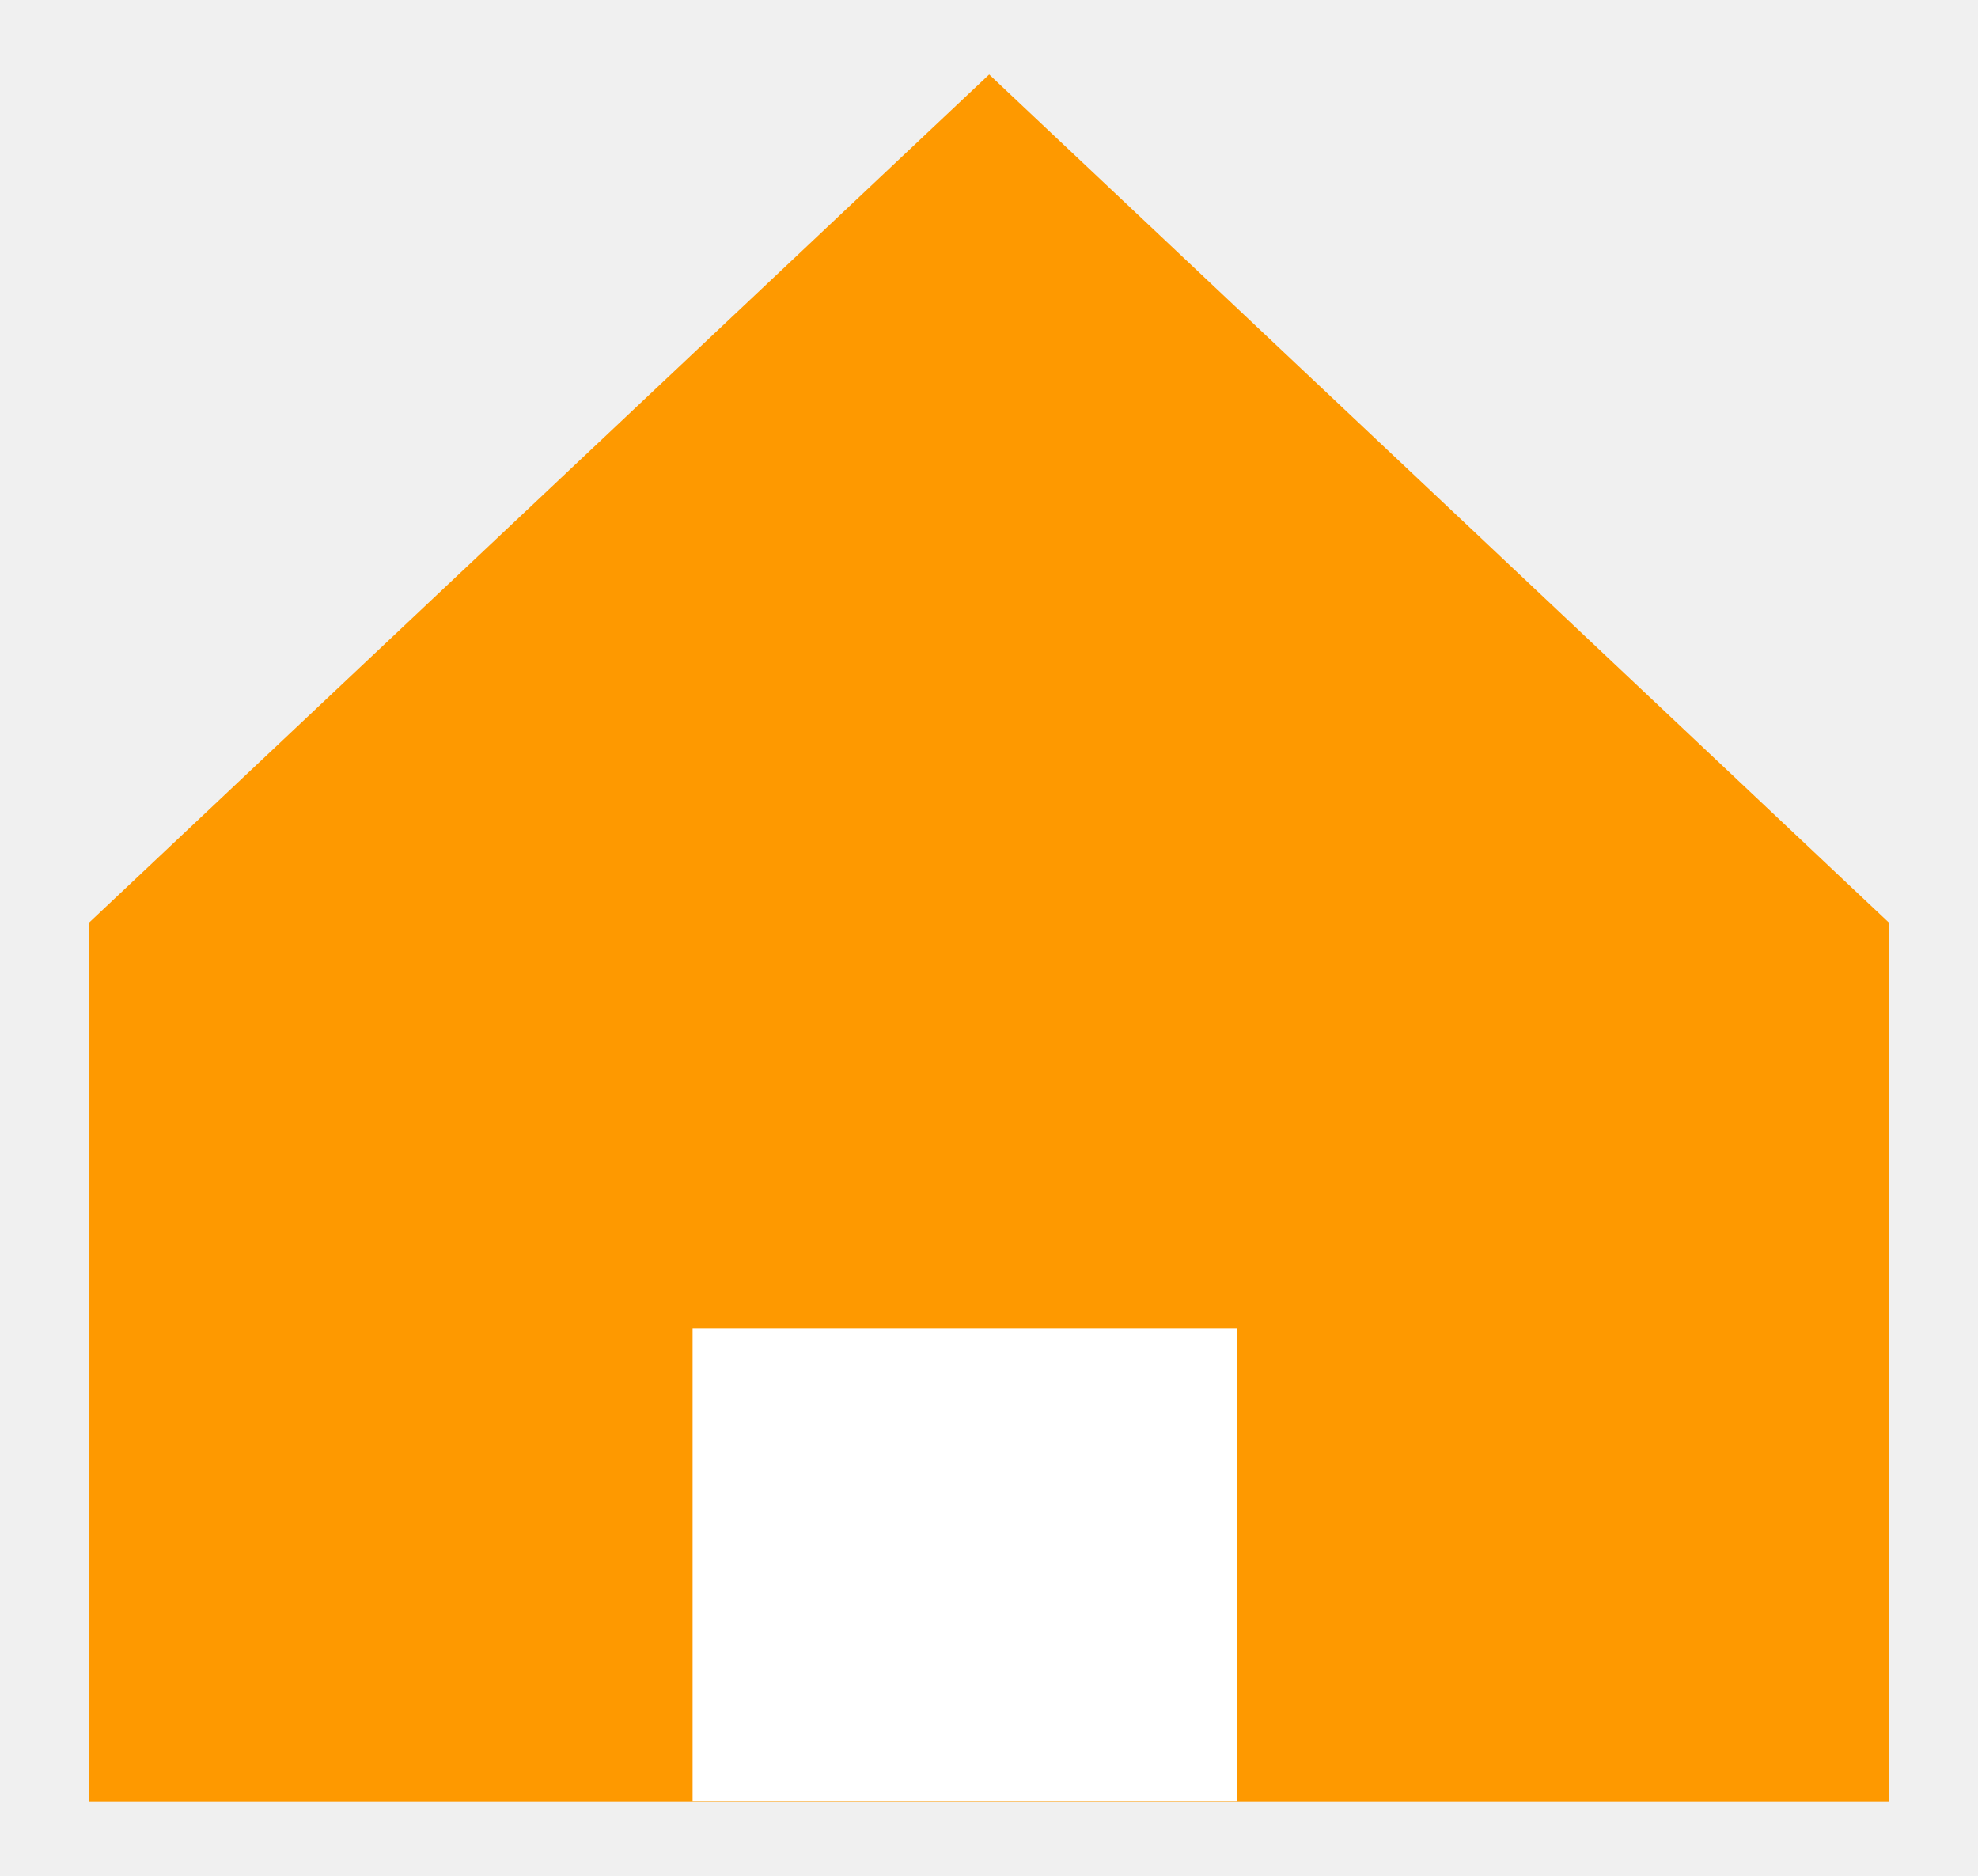
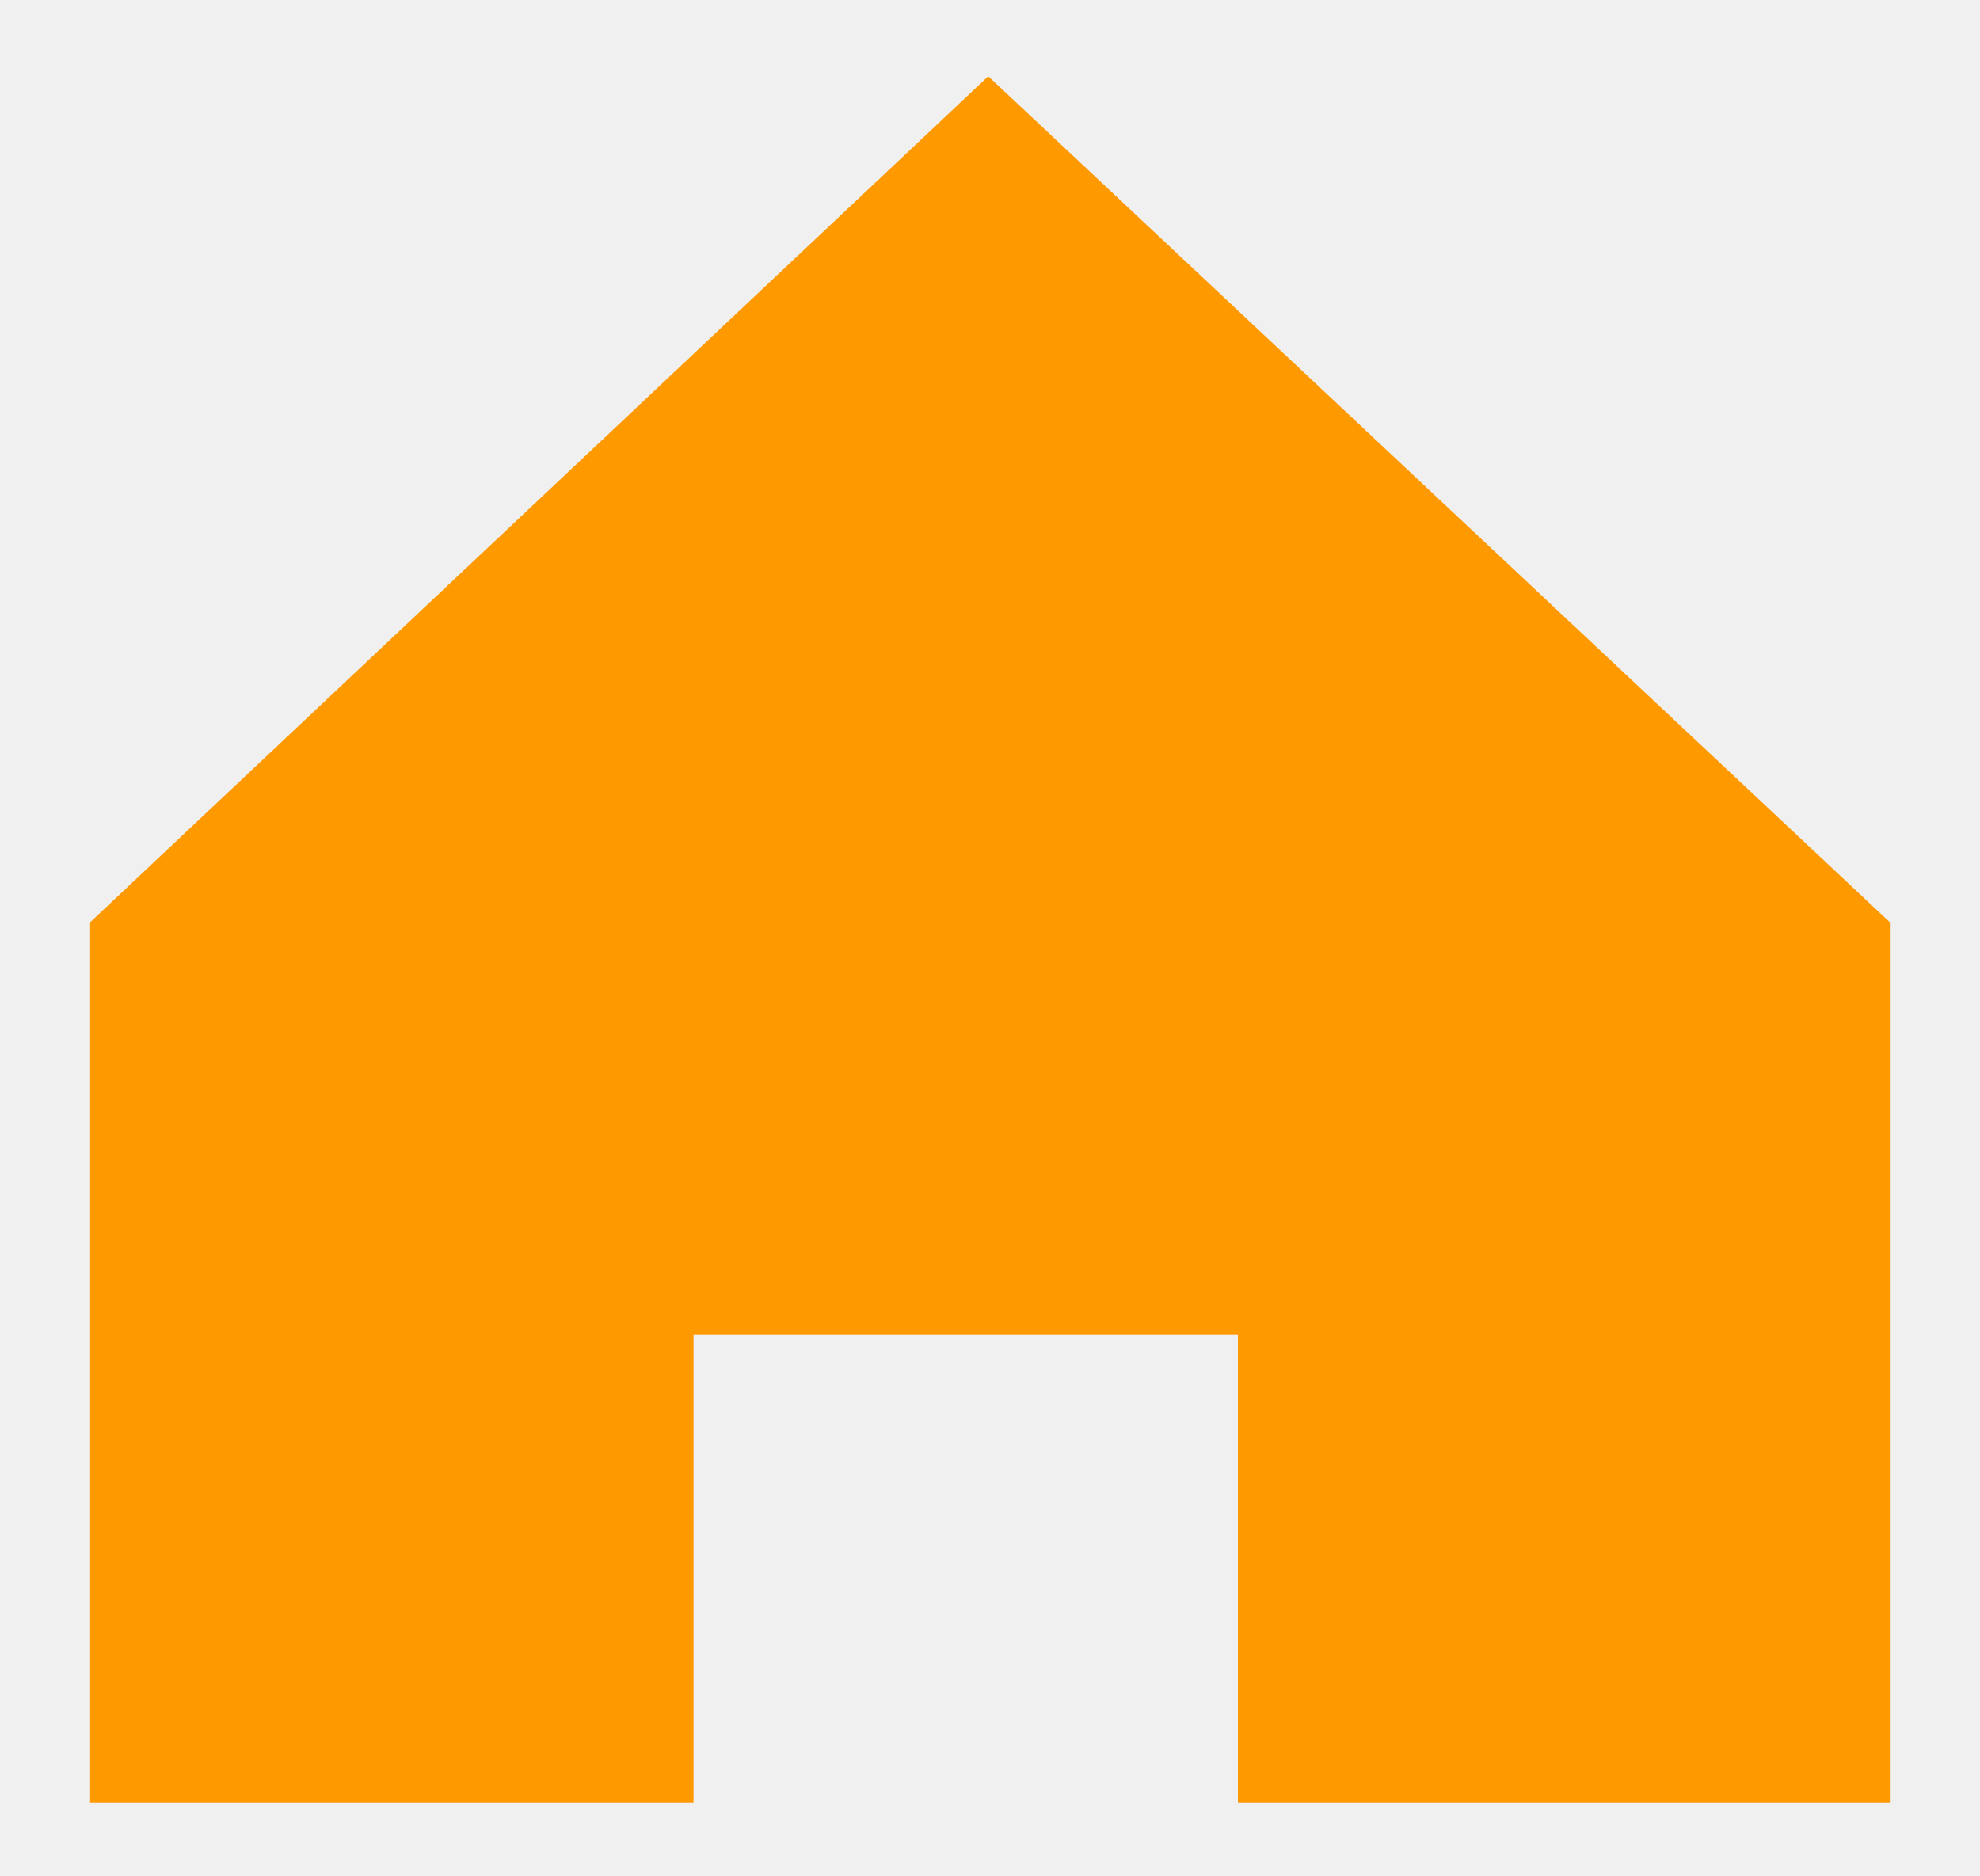
- <svg xmlns="http://www.w3.org/2000/svg" preserveAspectRatio="xMinYMin" viewBox="0 0 57.09 54.13">
-   <g id="home">
-     <polygon id="detail-21" data-name="detail" points="28.55 2.15 2.57 26.63 2.57 51.99 54.52 51.99 54.52 26.63 28.55 2.15" fill="#fe9900" />
-     <rect id="detail-22" data-name="detail" x="19.99" y="38.35" width="15.71" height="13.63" fill="#fff" />
-   </g>
+ <svg xmlns="http://www.w3.org/2000/svg" version="1.1" id="Layer_1" x="0px" y="0px" viewBox="0 0 57.1 54.1" style="enable-background:new 0 0 57.1 54.1;" xml:space="preserve">
+   <style type="text/css">
+ 	.st0{fill:#FE9900;}
+ </style>
+   <polygon class="st0" points="28.5,2.2 2.6,26.6 2.6,52 20,52 20,38.5 35.7,38.5 35.7,52 54.5,52 54.5,26.6 " />
</svg>
